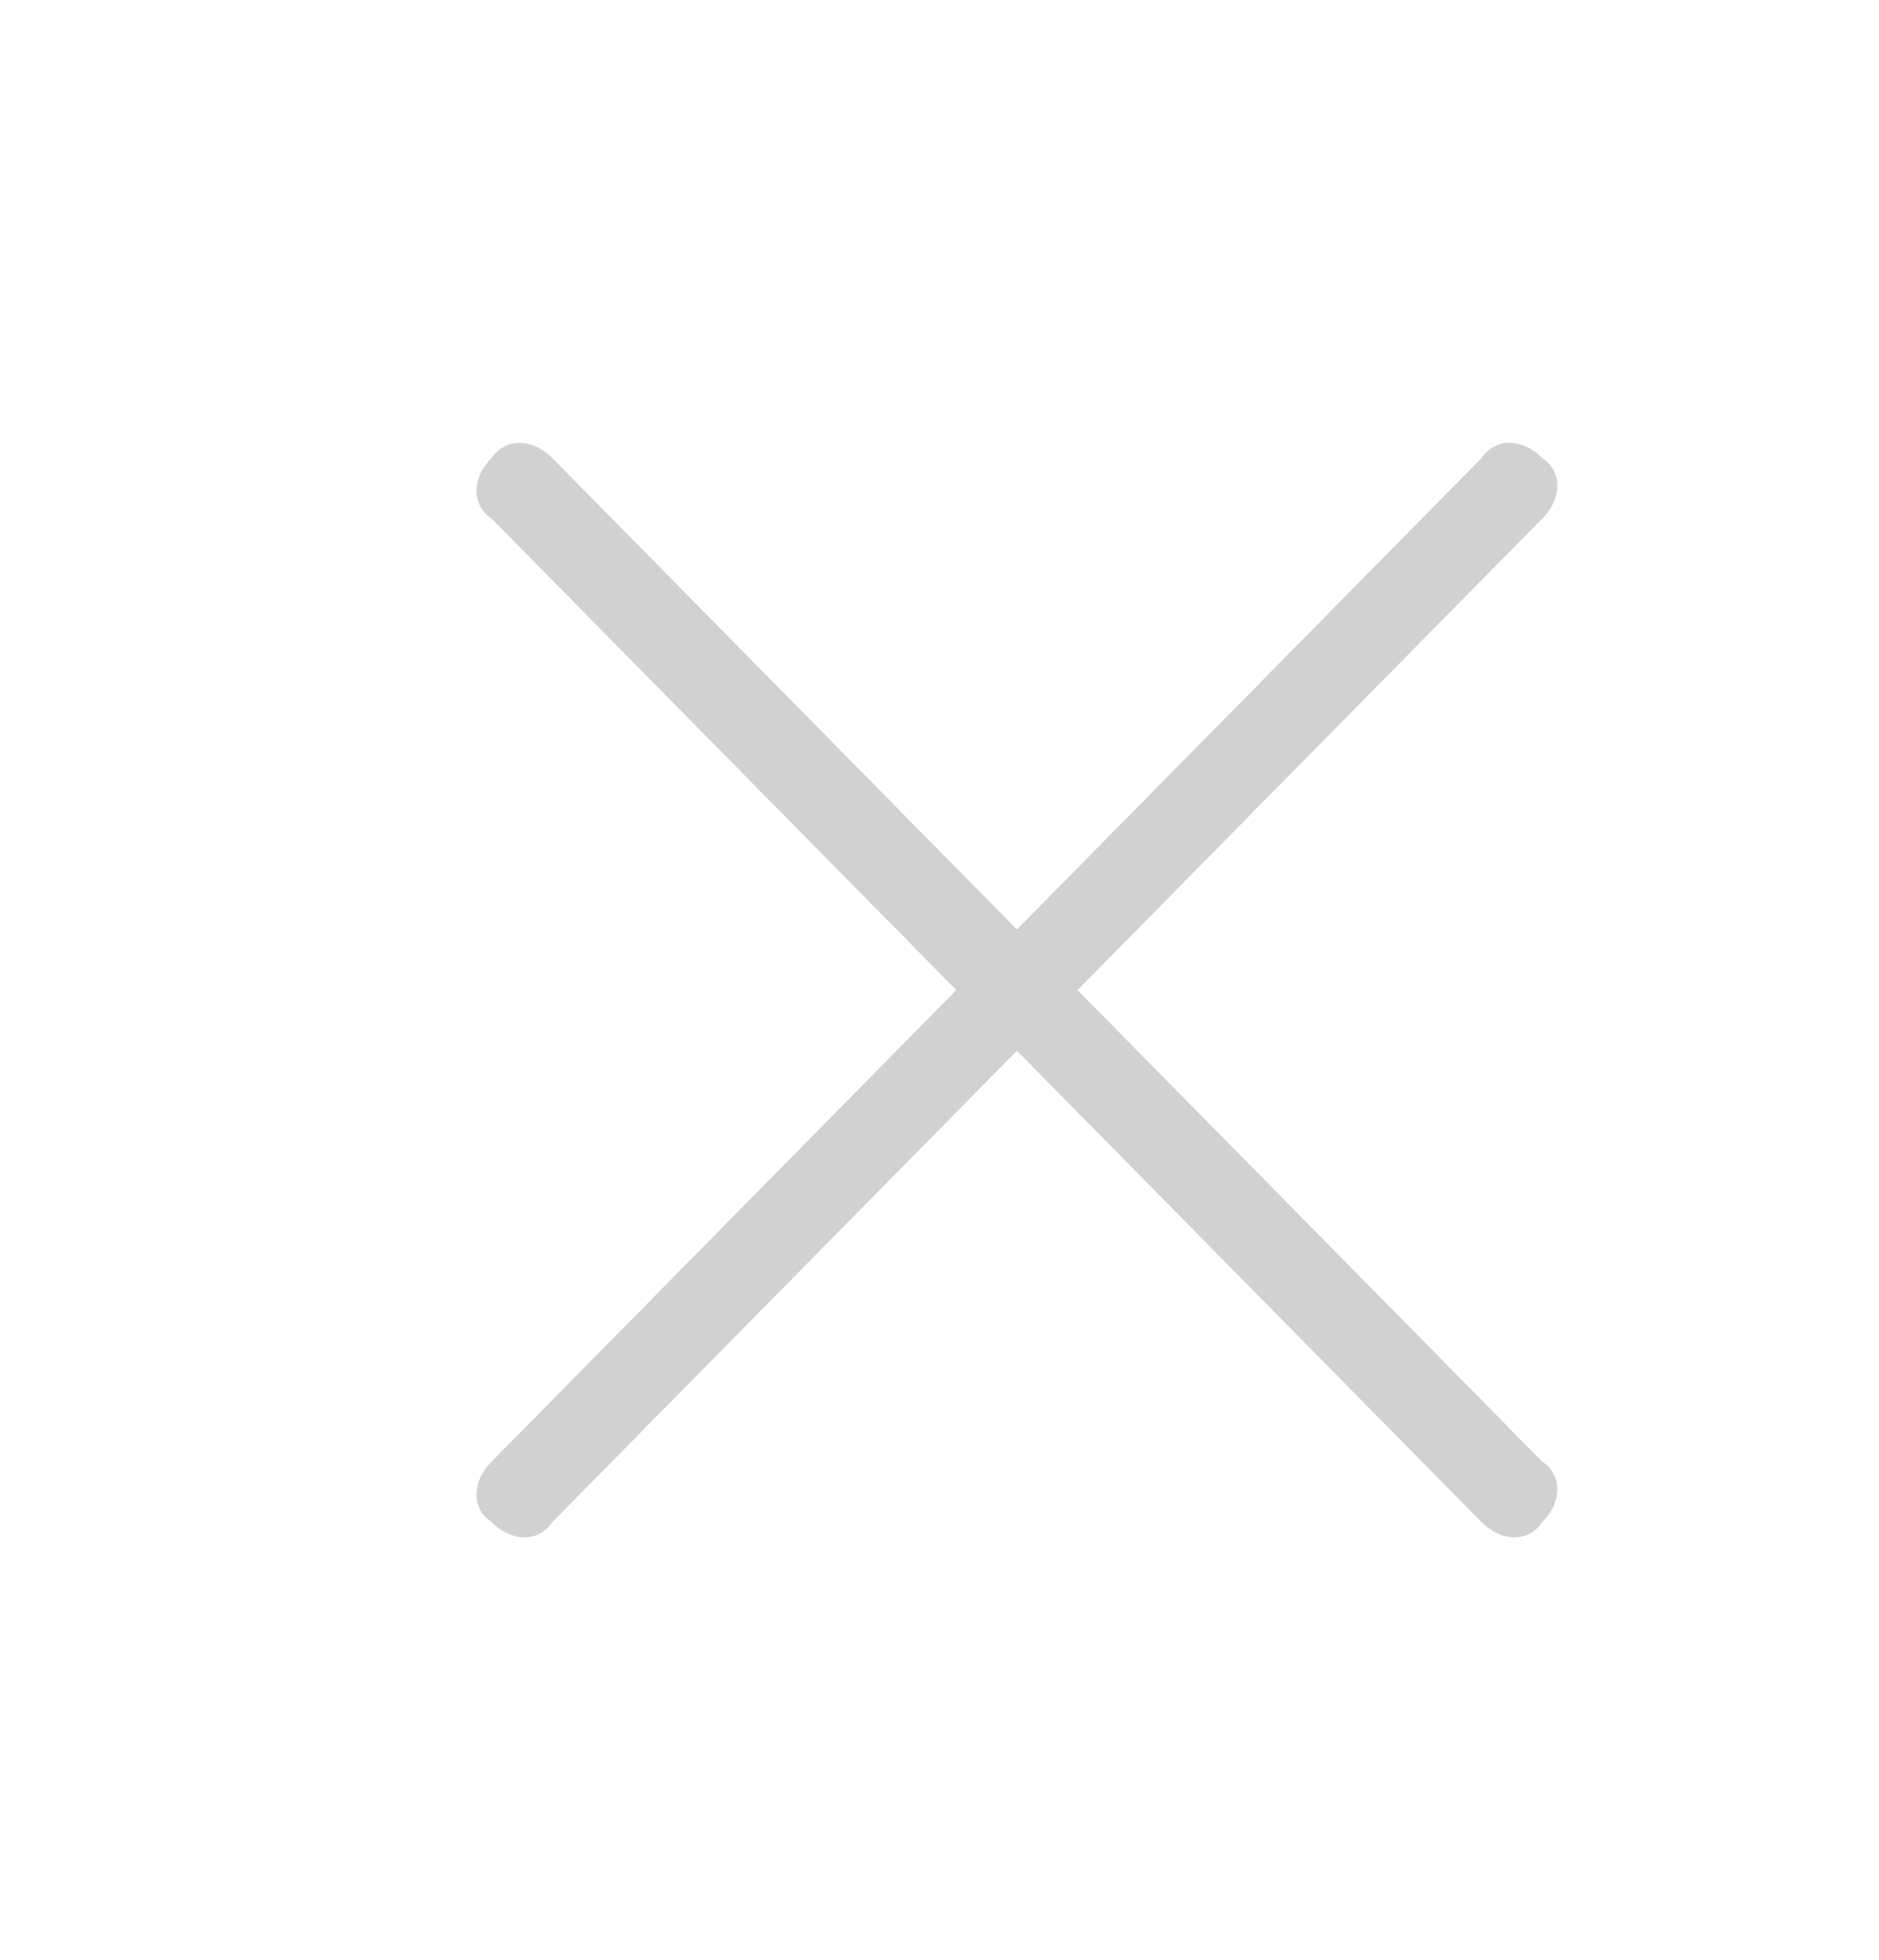
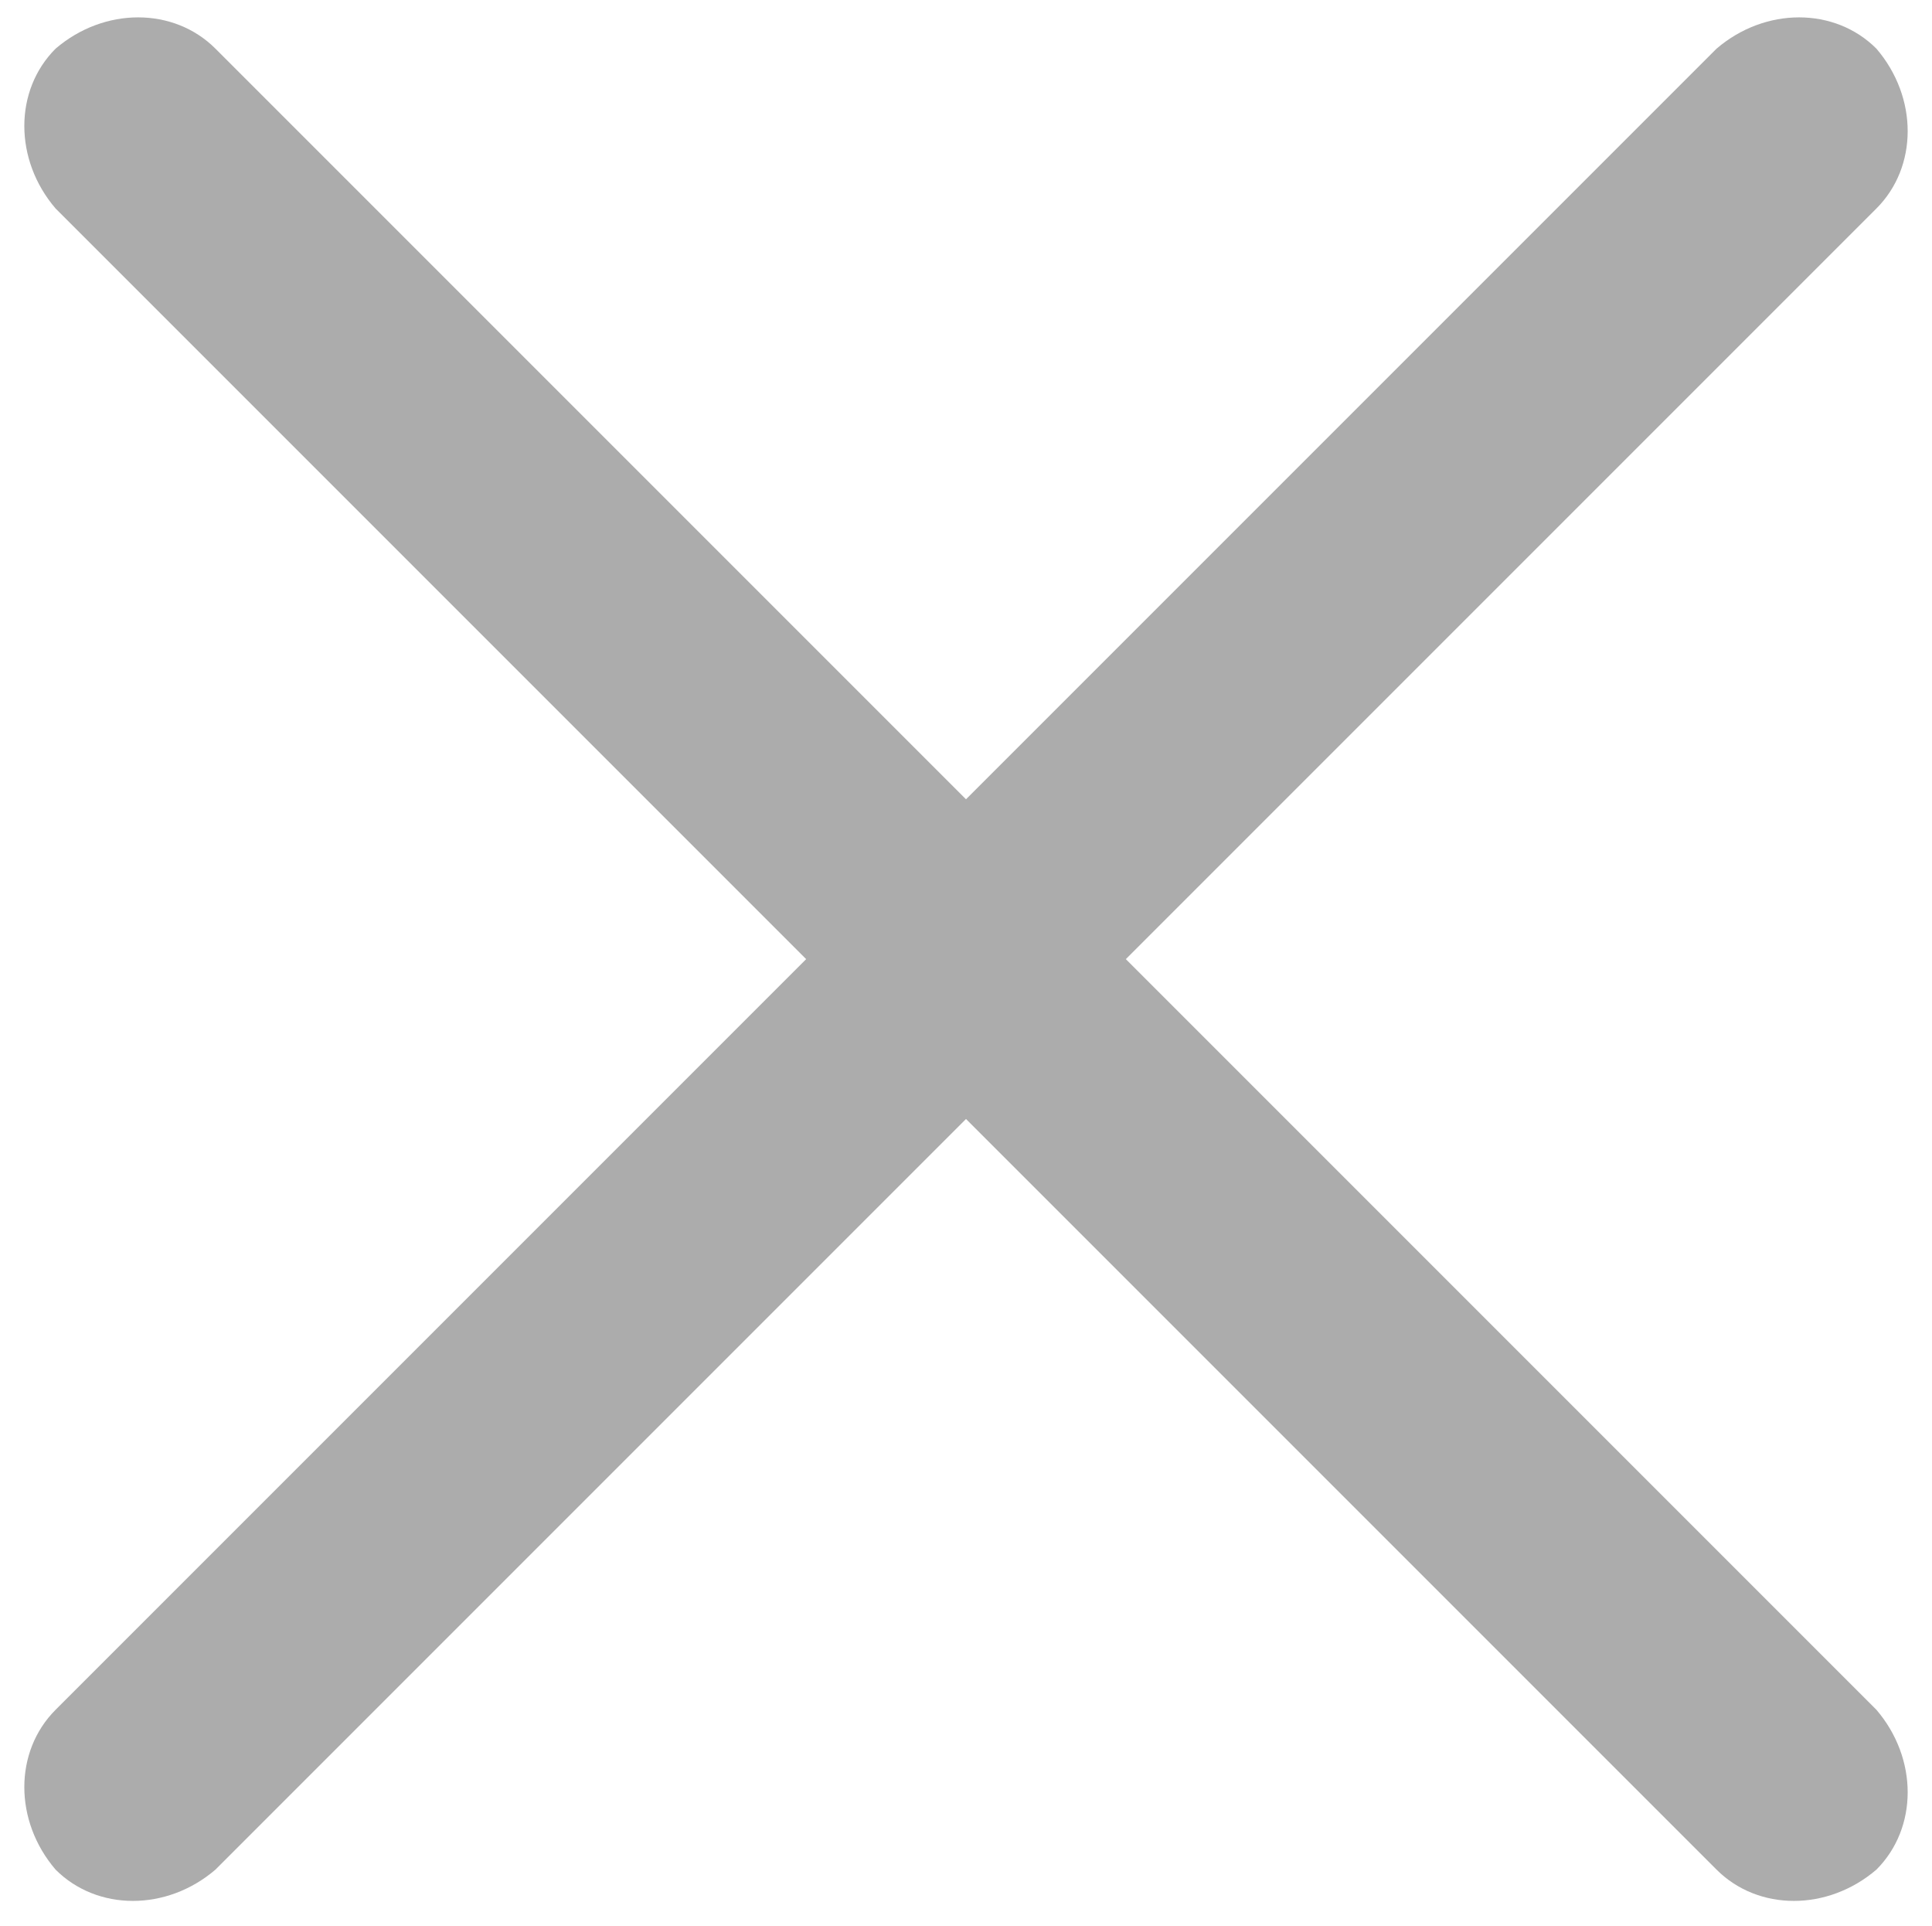
- <svg xmlns="http://www.w3.org/2000/svg" version="1.1" id="图层_1" x="0px" y="0px" viewBox="9.2 4.8 27.9 29.1" style="enable-background:new 9.2 4.8 27.9 29.1;" xml:space="preserve">
+ <svg xmlns="http://www.w3.org/2000/svg" version="1.1" id="图层_1" x="0px" y="0px" viewBox="-1.9 0.2 27.8 27.7" style="enable-background:new -1.9 0.2 27.8 27.7;" xml:space="preserve">
  <style type="text/css">
- 	.st0{fill-rule:evenodd;clip-rule:evenodd;fill:#D1D1D1;}
+ 	.st0{fill:#ACACAC;}
</style>
-   <path class="st0" d="M25.2,19.5l6.9-7c0.3-0.3,0.3-0.7,0-0.9c-0.3-0.3-0.7-0.3-0.9,0l-6.9,7l-6.9-7c-0.3-0.3-0.7-0.3-0.9,0  c-0.3,0.3-0.3,0.7,0,0.9l6.9,7l-6.9,7c-0.3,0.3-0.3,0.7,0,0.9c0.3,0.3,0.7,0.3,0.9,0l6.9-7l6.9,7c0.3,0.3,0.7,0.3,0.9,0  c0.3-0.3,0.3-0.7,0-0.9L25.2,19.5z" />
+   <path class="st0" d="M14.3,14L25.1,3.2c0.6-0.6,0.6-1.6,0-2.3c-0.6-0.6-1.6-0.6-2.3,0L12,11.7L1.2,0.9c-0.6-0.6-1.6-0.6-2.3,0  c-0.6,0.6-0.6,1.6,0,2.3L9.7,14L-1.1,24.8c-0.6,0.6-0.6,1.6,0,2.3c0.6,0.6,1.6,0.6,2.3,0L12,16.3l10.8,10.8c0.6,0.6,1.6,0.6,2.3,0  c0.6-0.6,0.6-1.6,0-2.3L14.3,14z" />
</svg>
